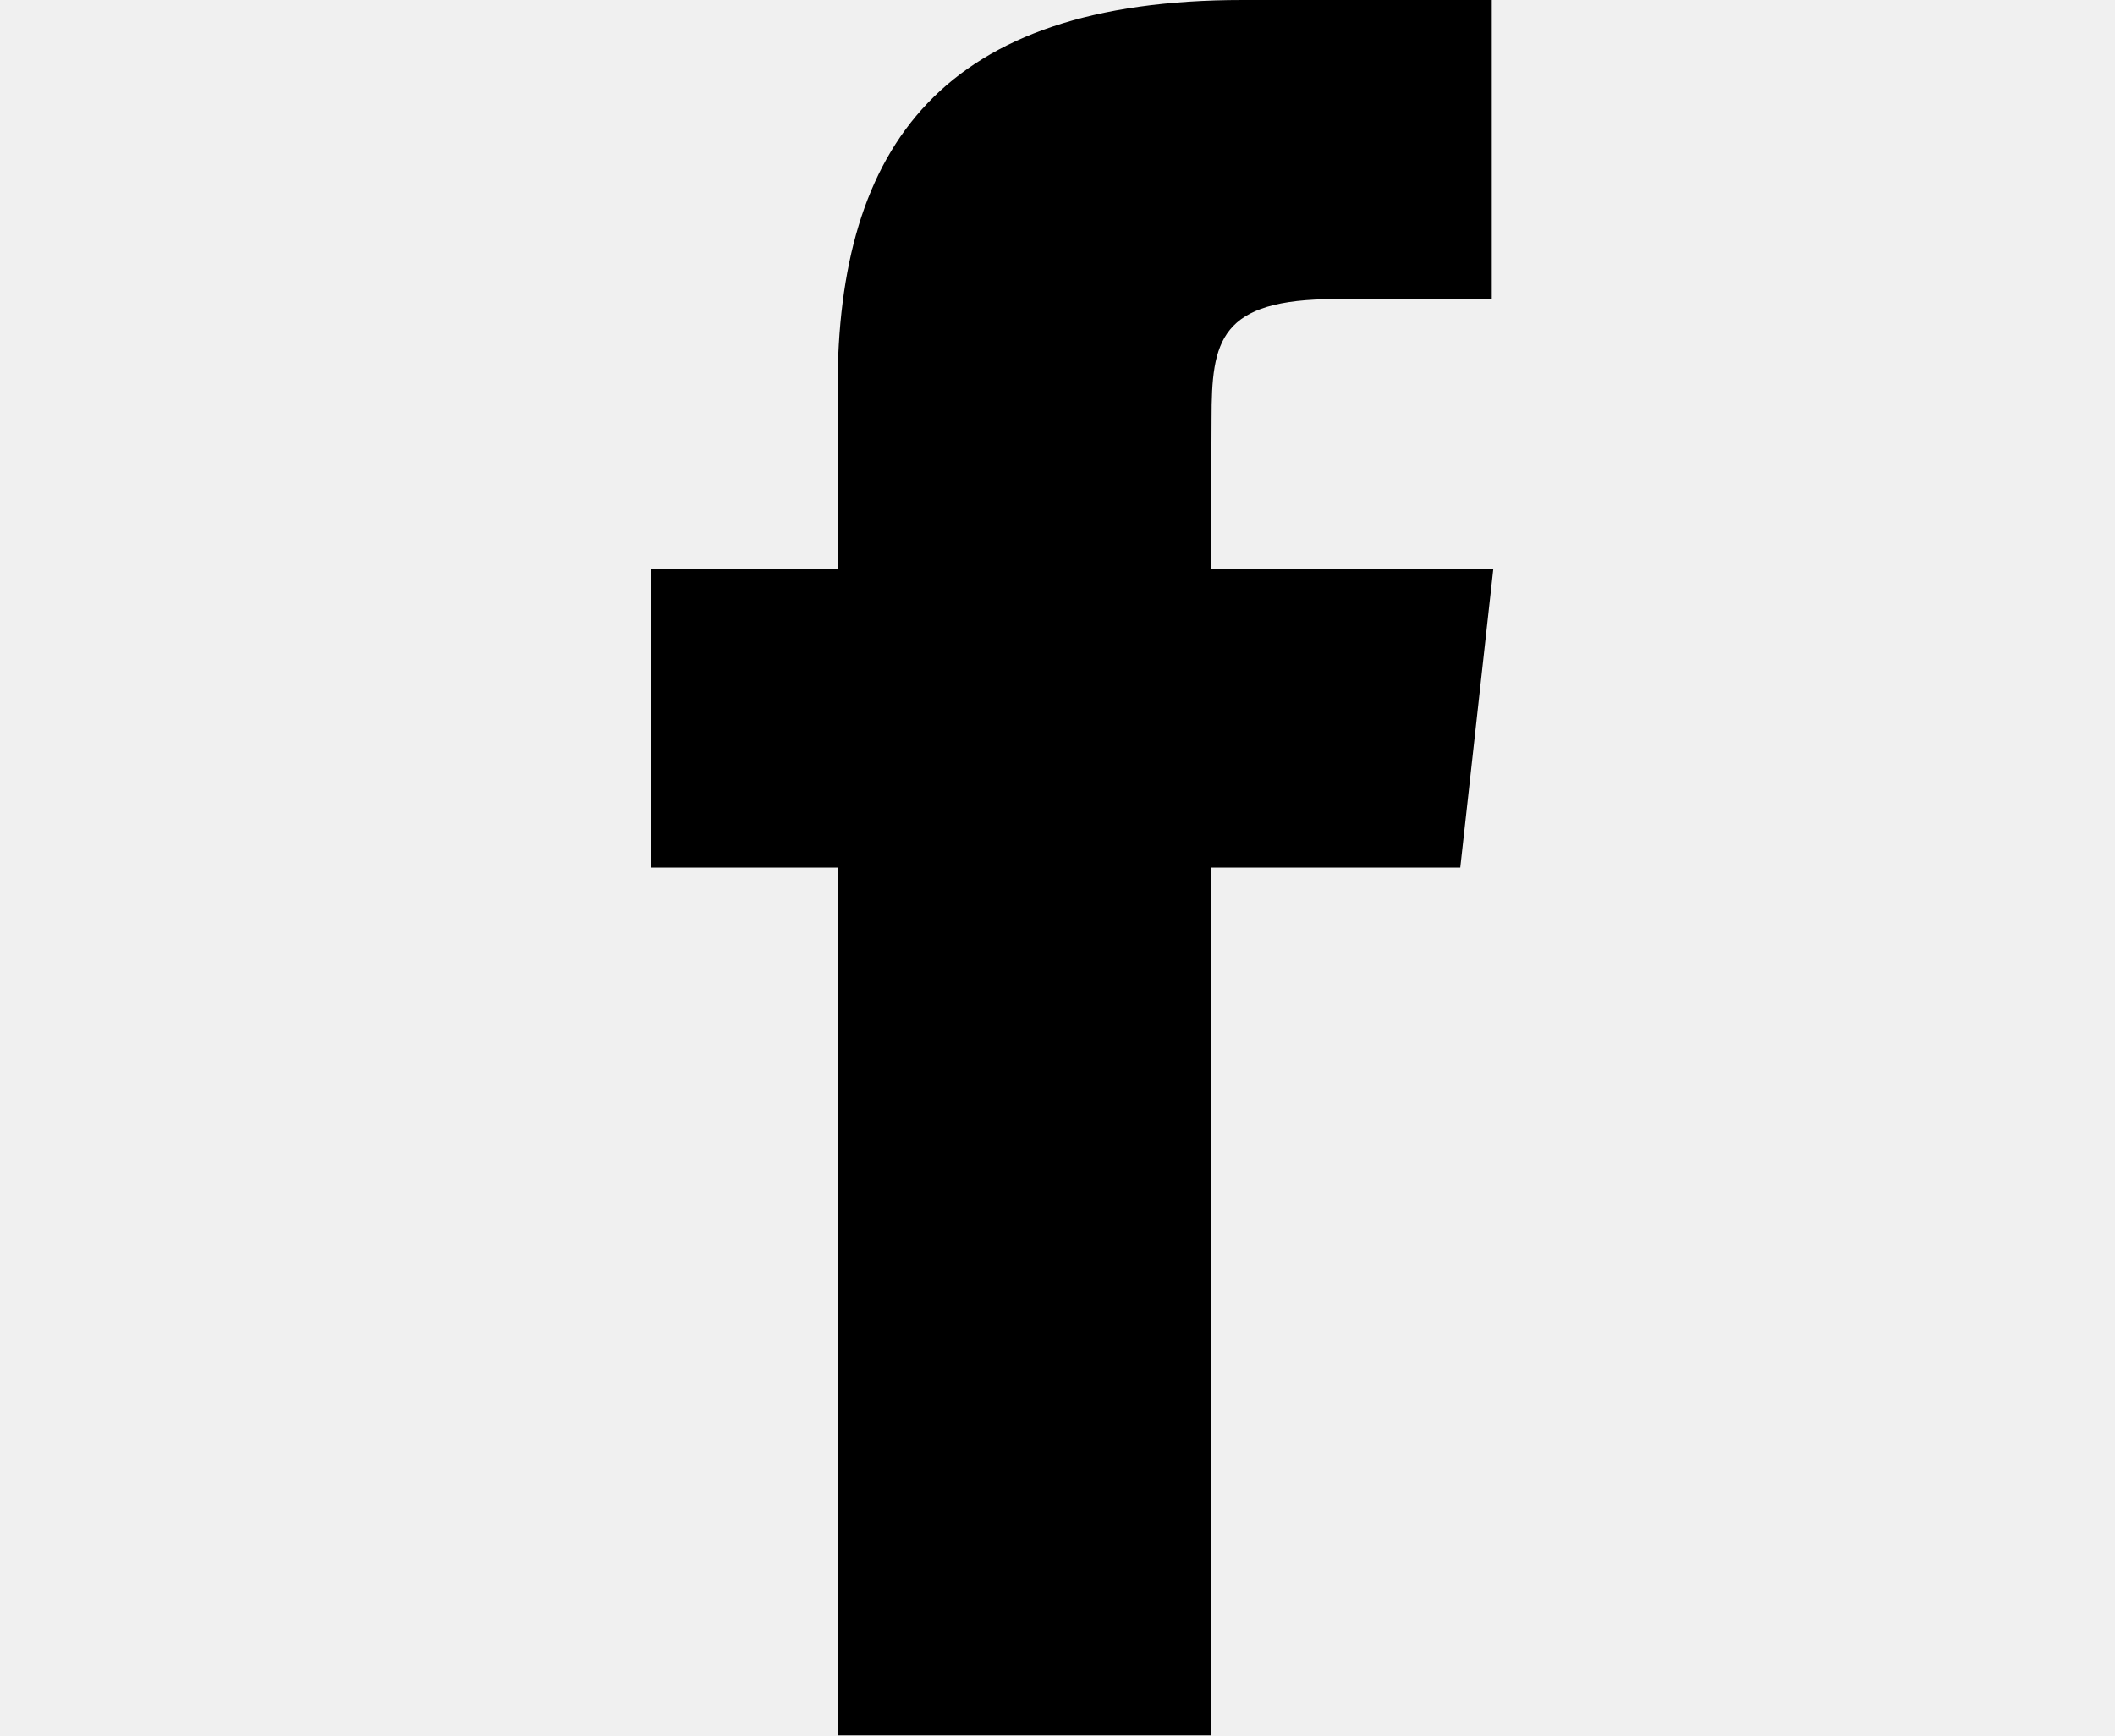
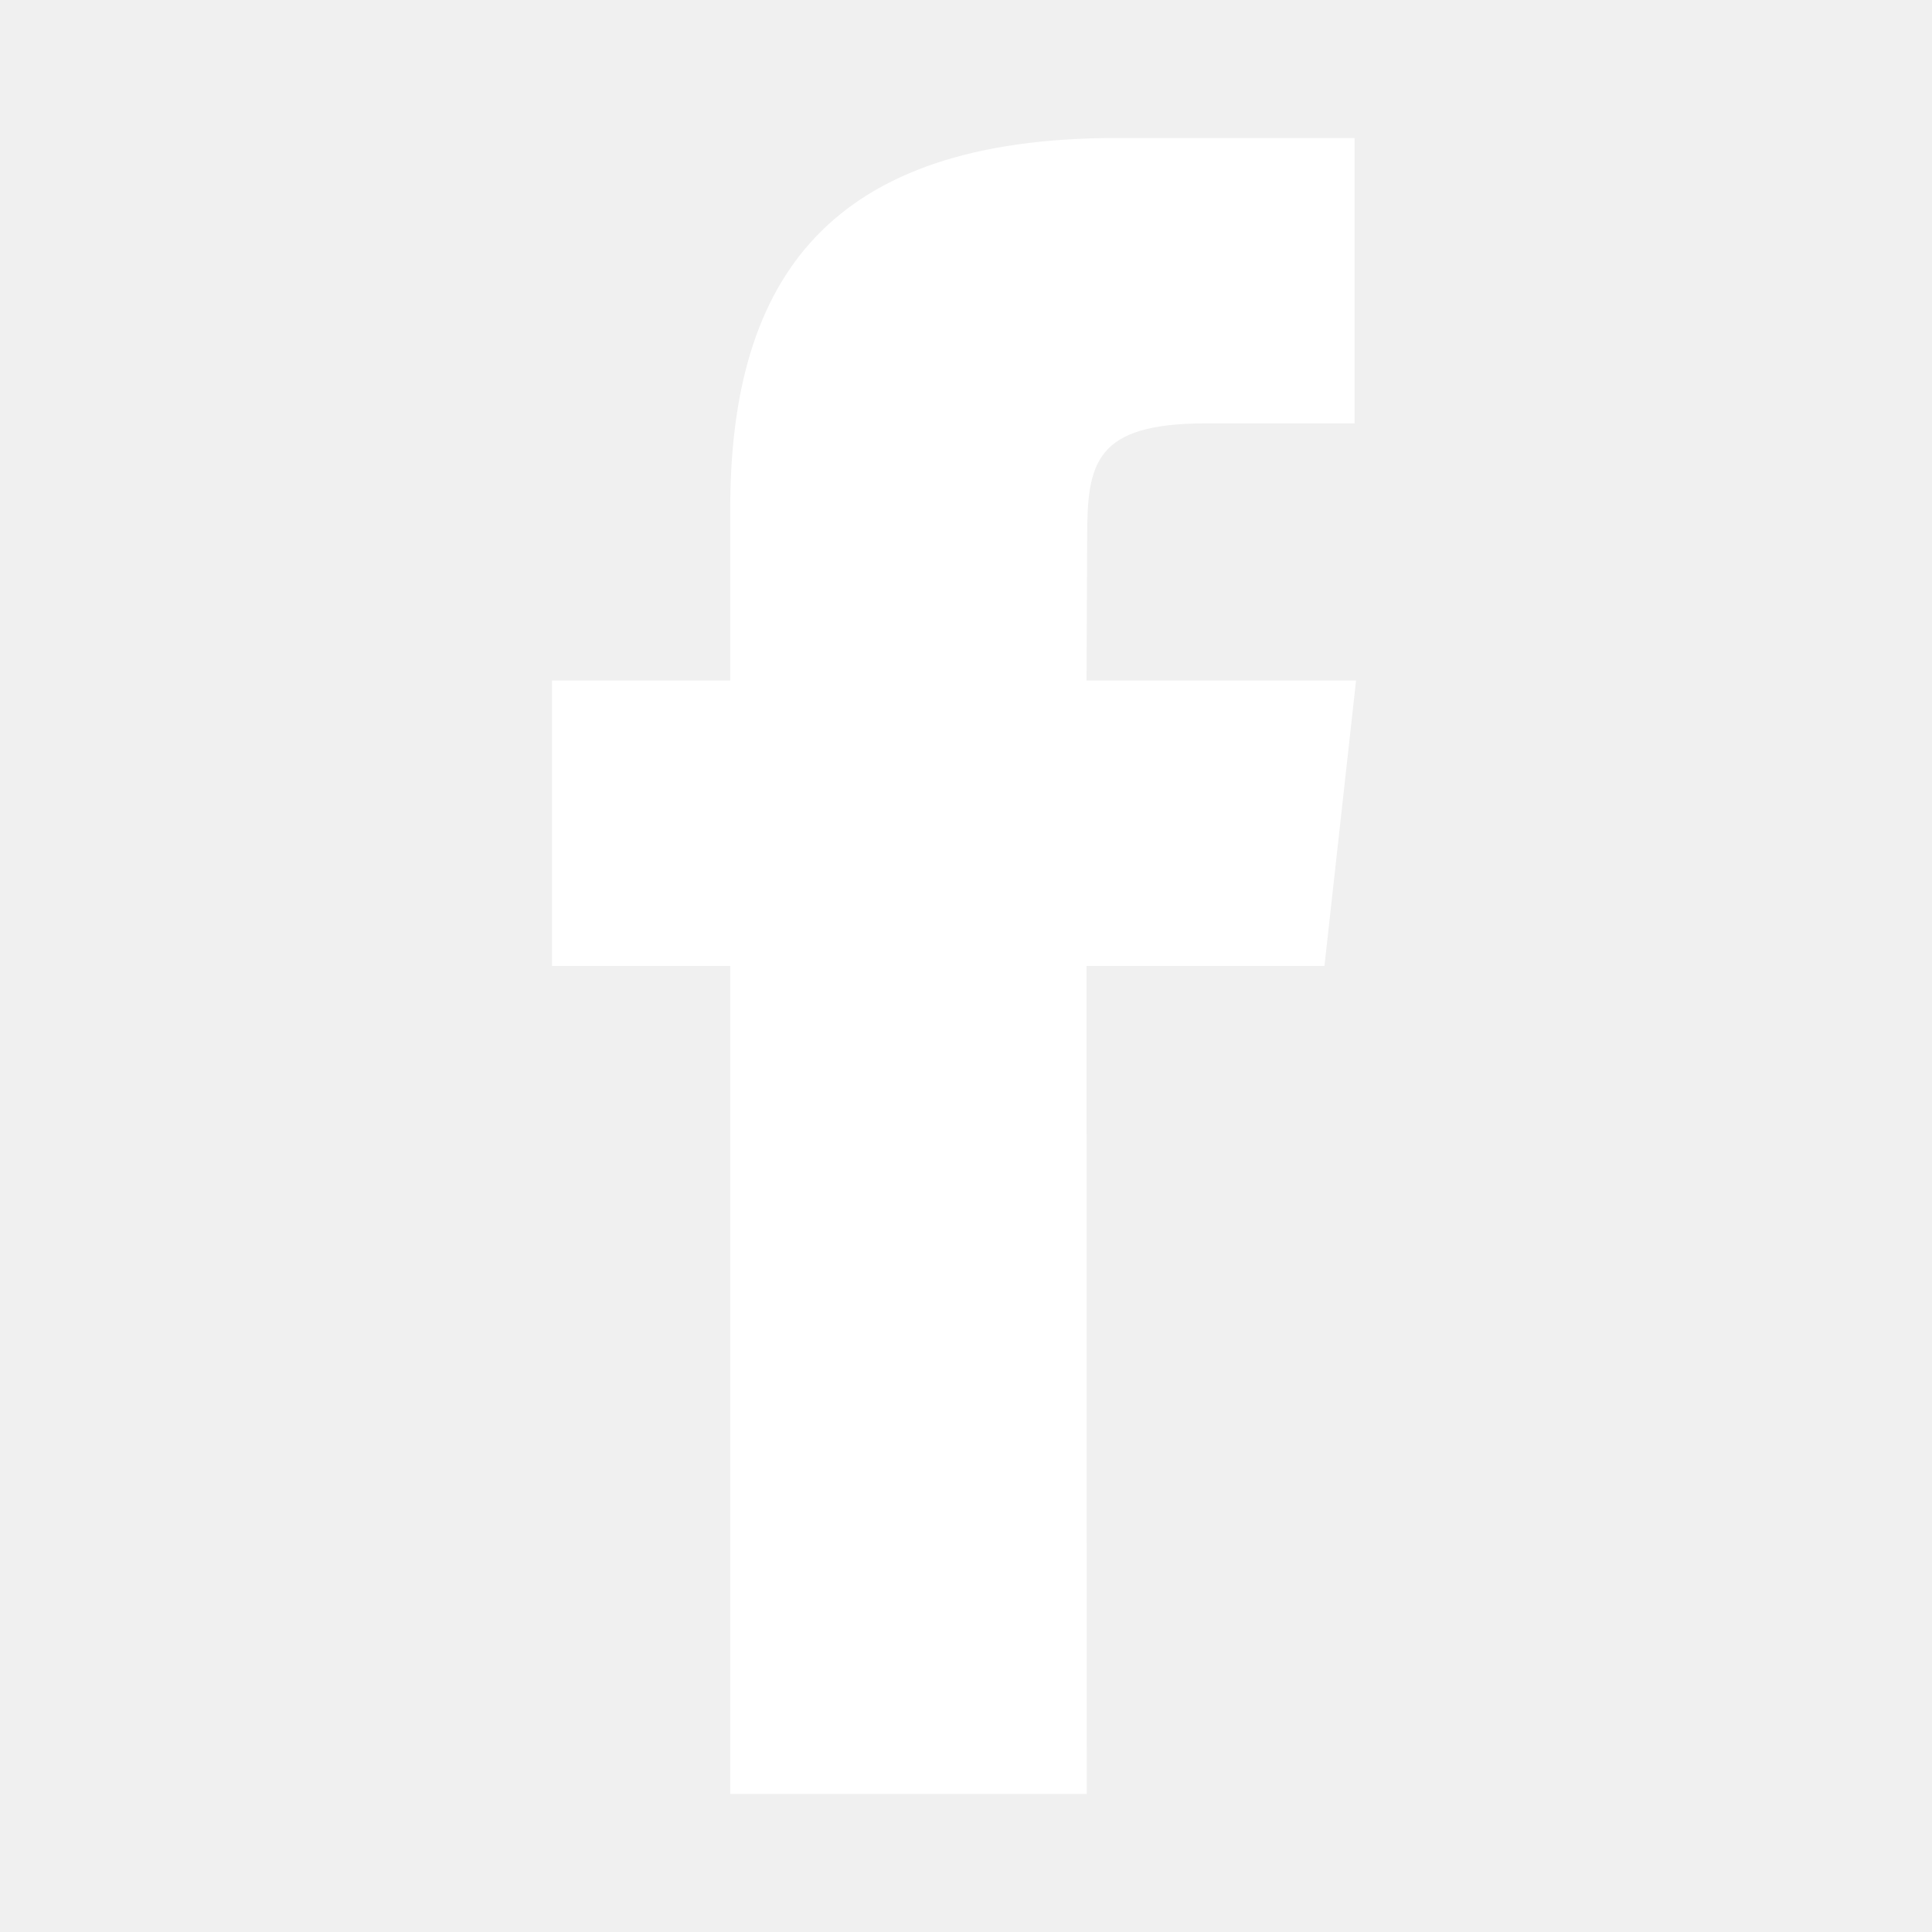
- <svg xmlns="http://www.w3.org/2000/svg" width="39" height="32" viewBox="0 0 39 32">
-   <path fill-rule="evenodd" clip-rule="evenodd" d="M22.334 32H15.444V15.998H12V10.483H15.444V7.175C15.444 2.677 17.386 0 22.91 0H27.508V5.515H24.632C22.483 5.515 22.341 6.284 22.341 7.724L22.33 10.483H27.537L26.927 15.998H22.33L22.334 32Z" />
+ <svg xmlns="http://www.w3.org/2000/svg" width="28" height="28" viewBox="0 0 28 28" fill="none">
+   <path fill-rule="evenodd" clip-rule="evenodd" d="M15.75 26H10.583V13.999H8V9.863H10.583V7.381C10.583 4.007 12.039 2 16.183 2H19.631V6.136H17.474C15.862 6.136 15.756 6.713 15.756 7.793L15.747 9.863H19.653L19.195 13.999H15.747L15.75 26Z" fill="white" />
</svg>
